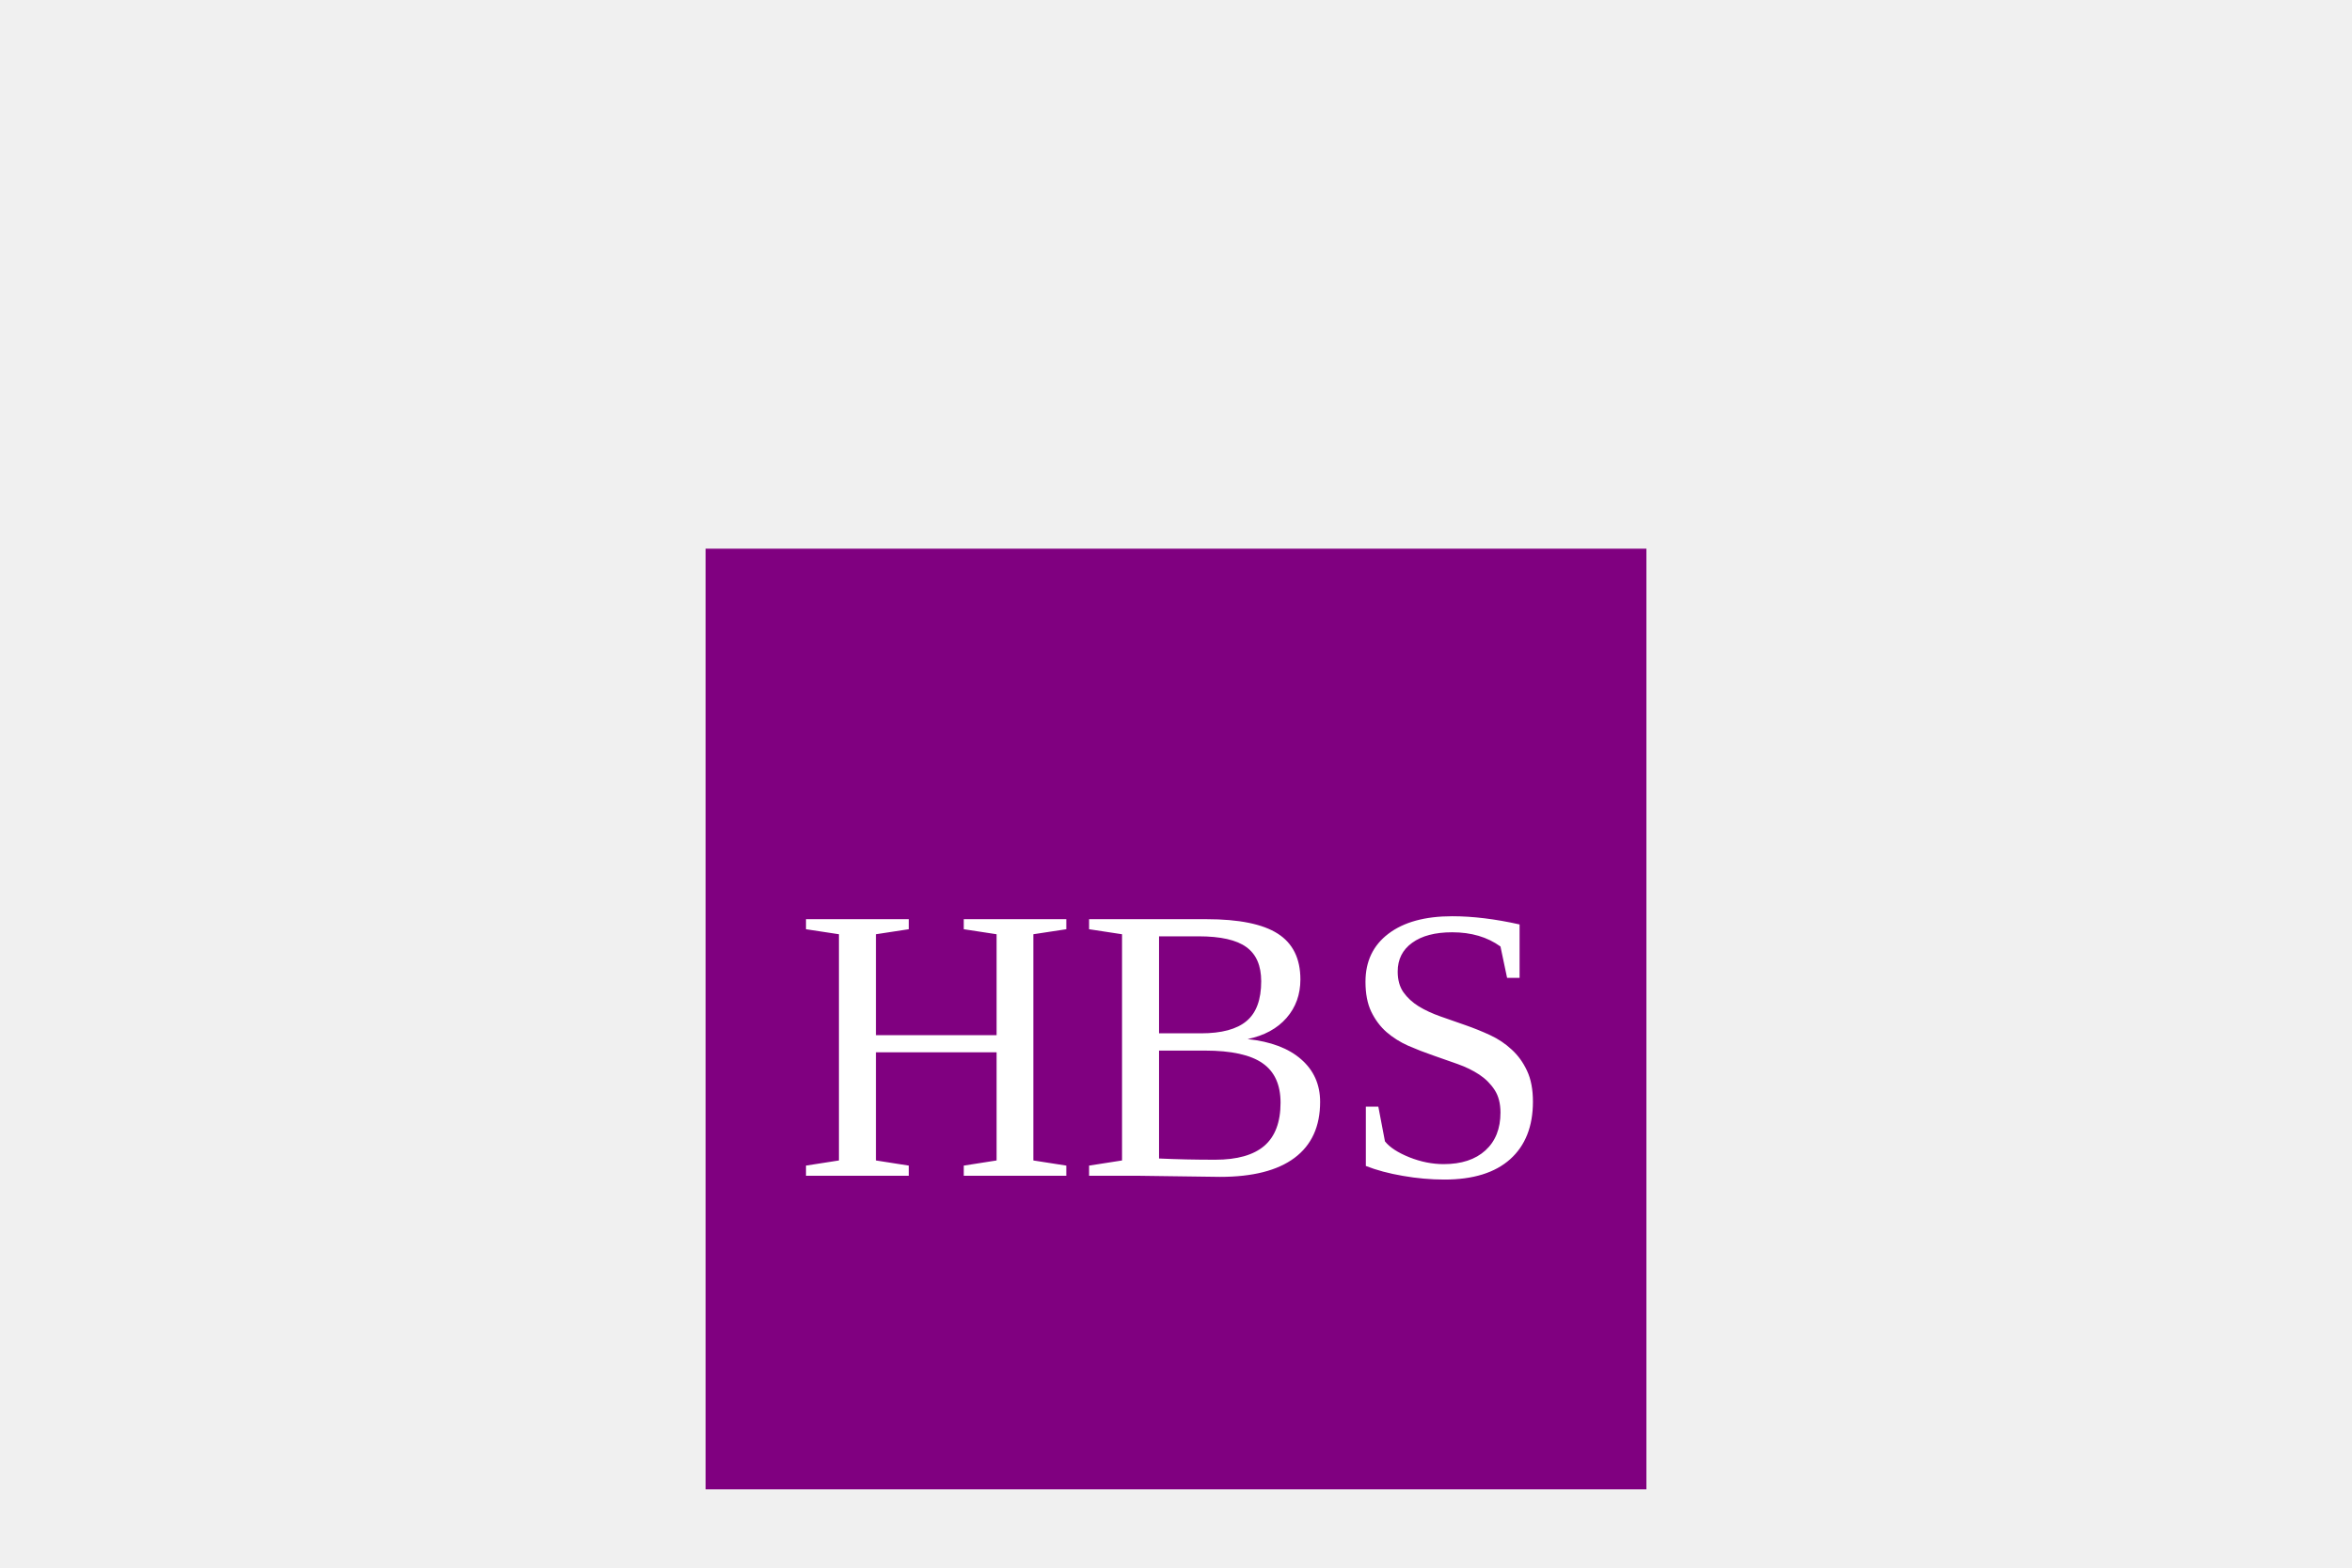
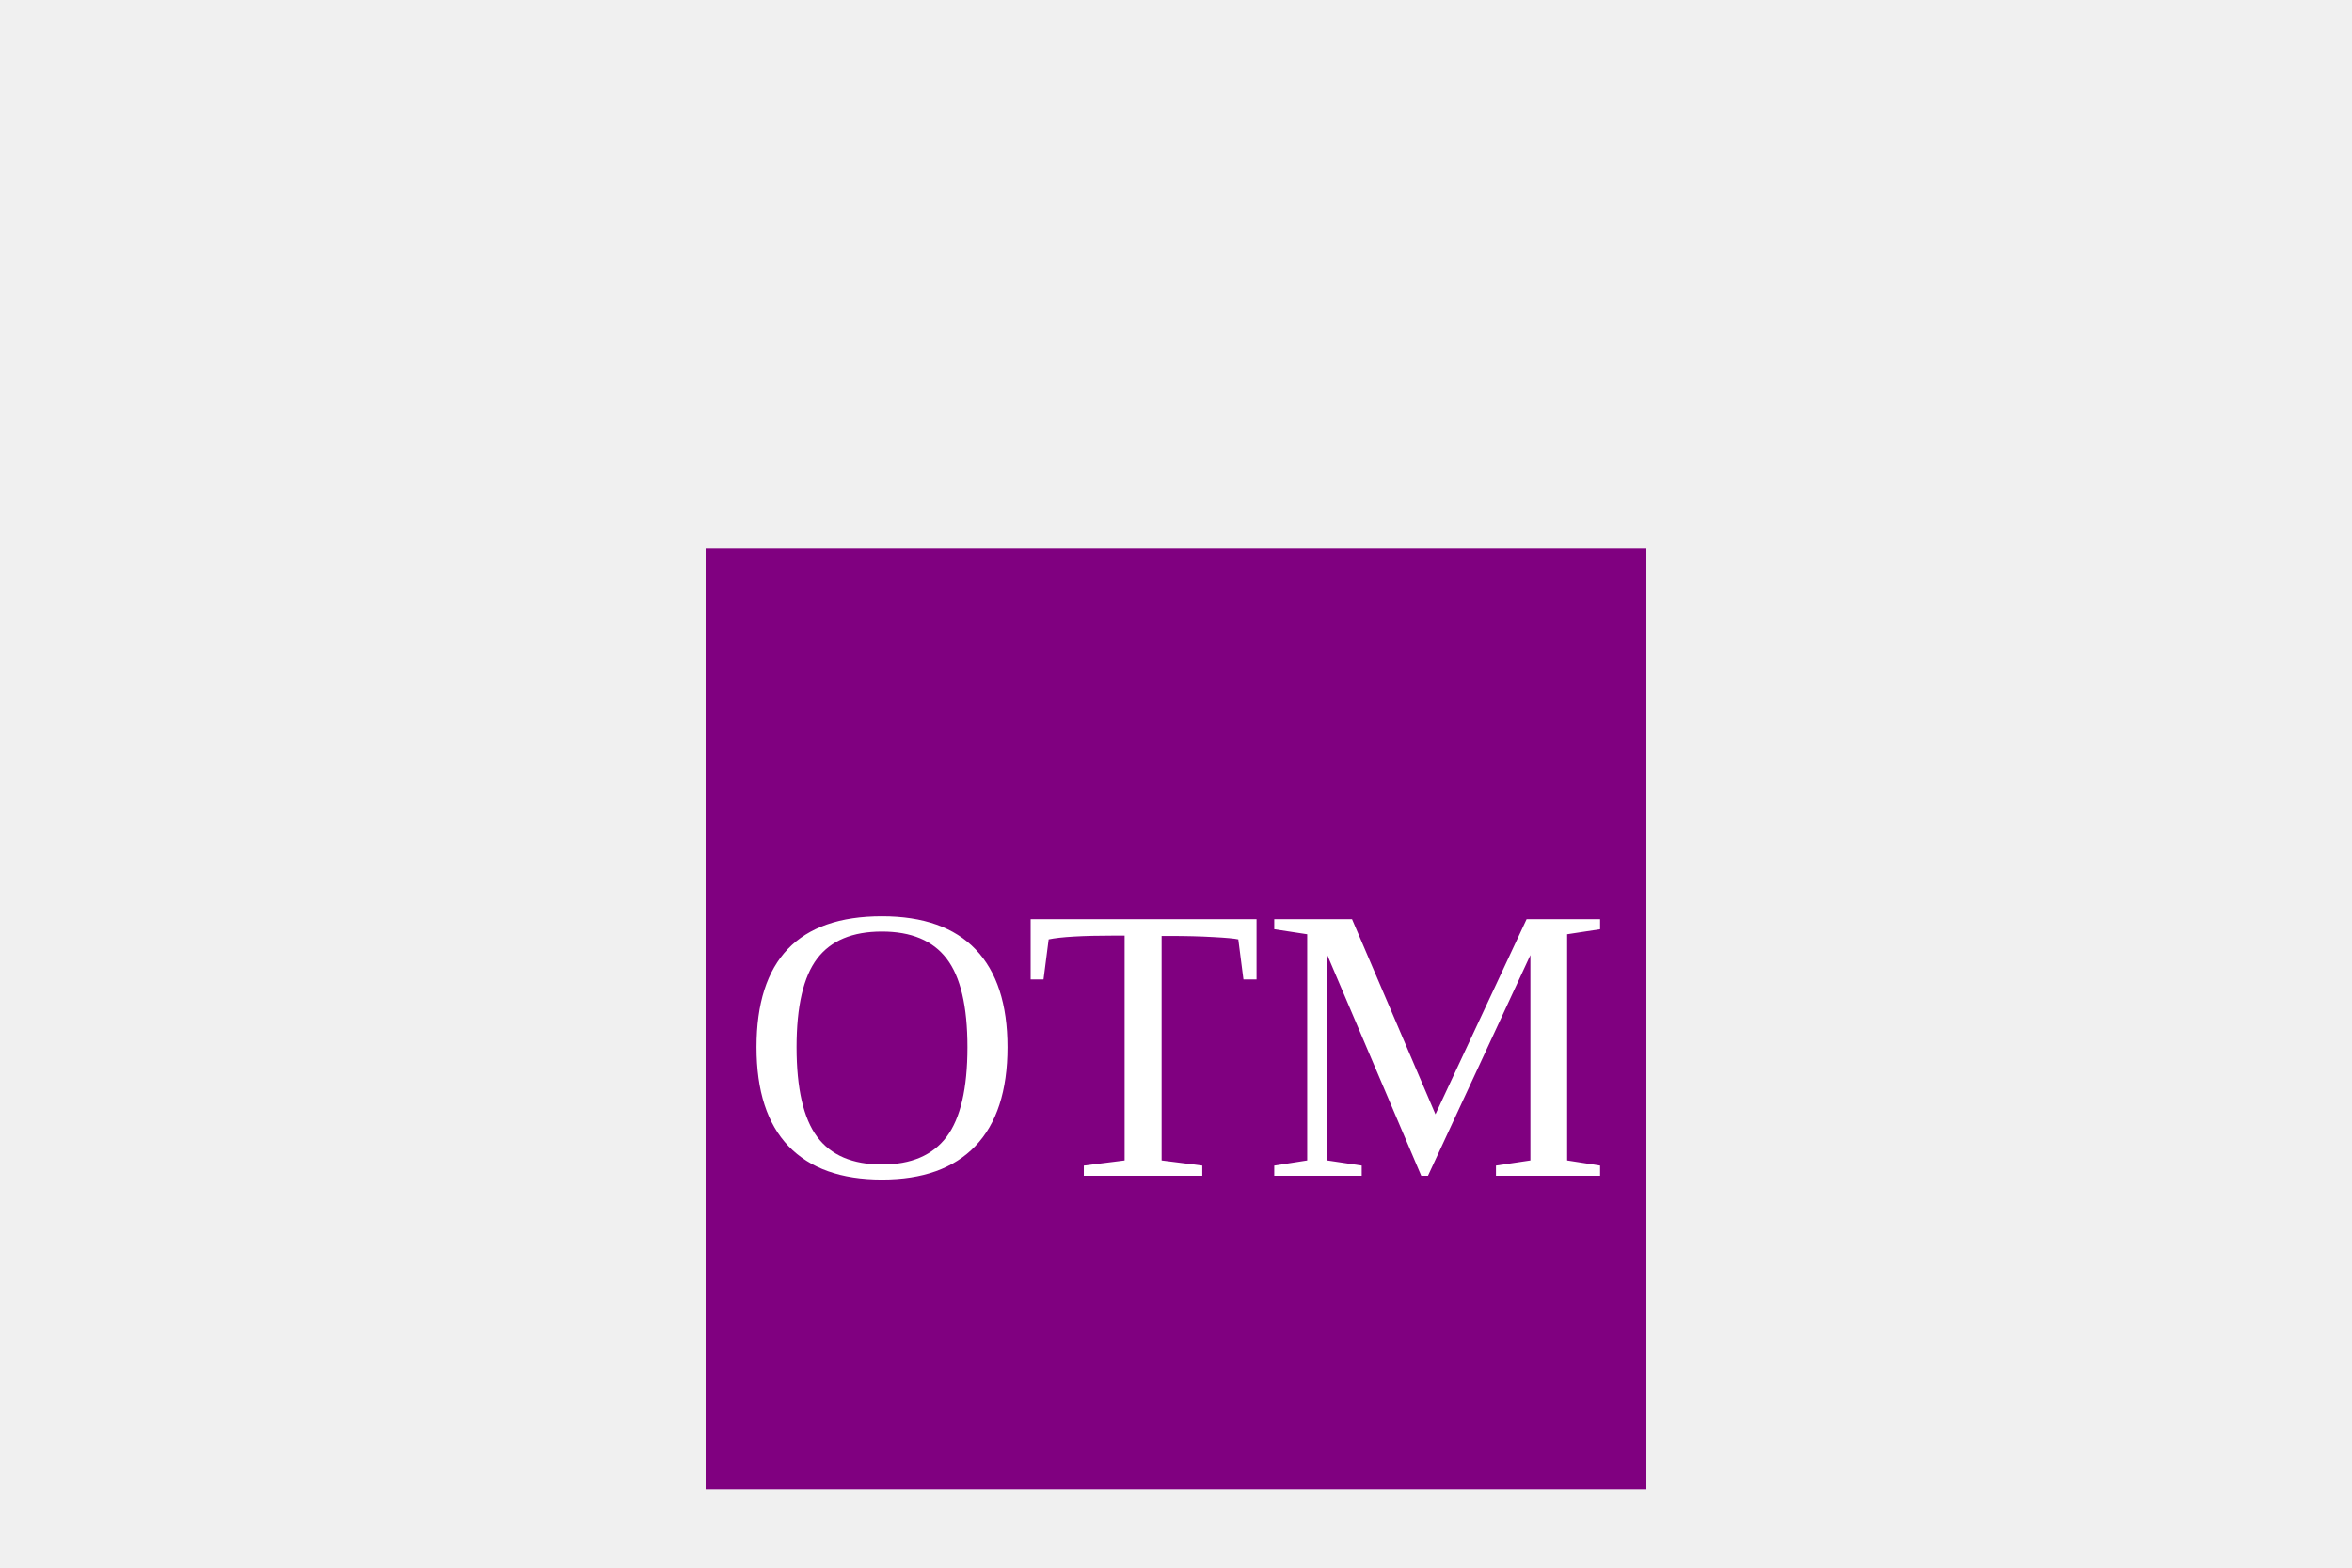
<svg xmlns="http://www.w3.org/2000/svg" width="300" height="200" version="1.1">
  <rect x="90" y="70" width="120" height="120" fill="purple" />
-   <text x="150" y="150" font-size="50" text-anchor="middle" fill="white">HBS</text>
+   <text x="150" y="150" font-size="50" text-anchor="middle" fill="white">OTM</text>
</svg>
